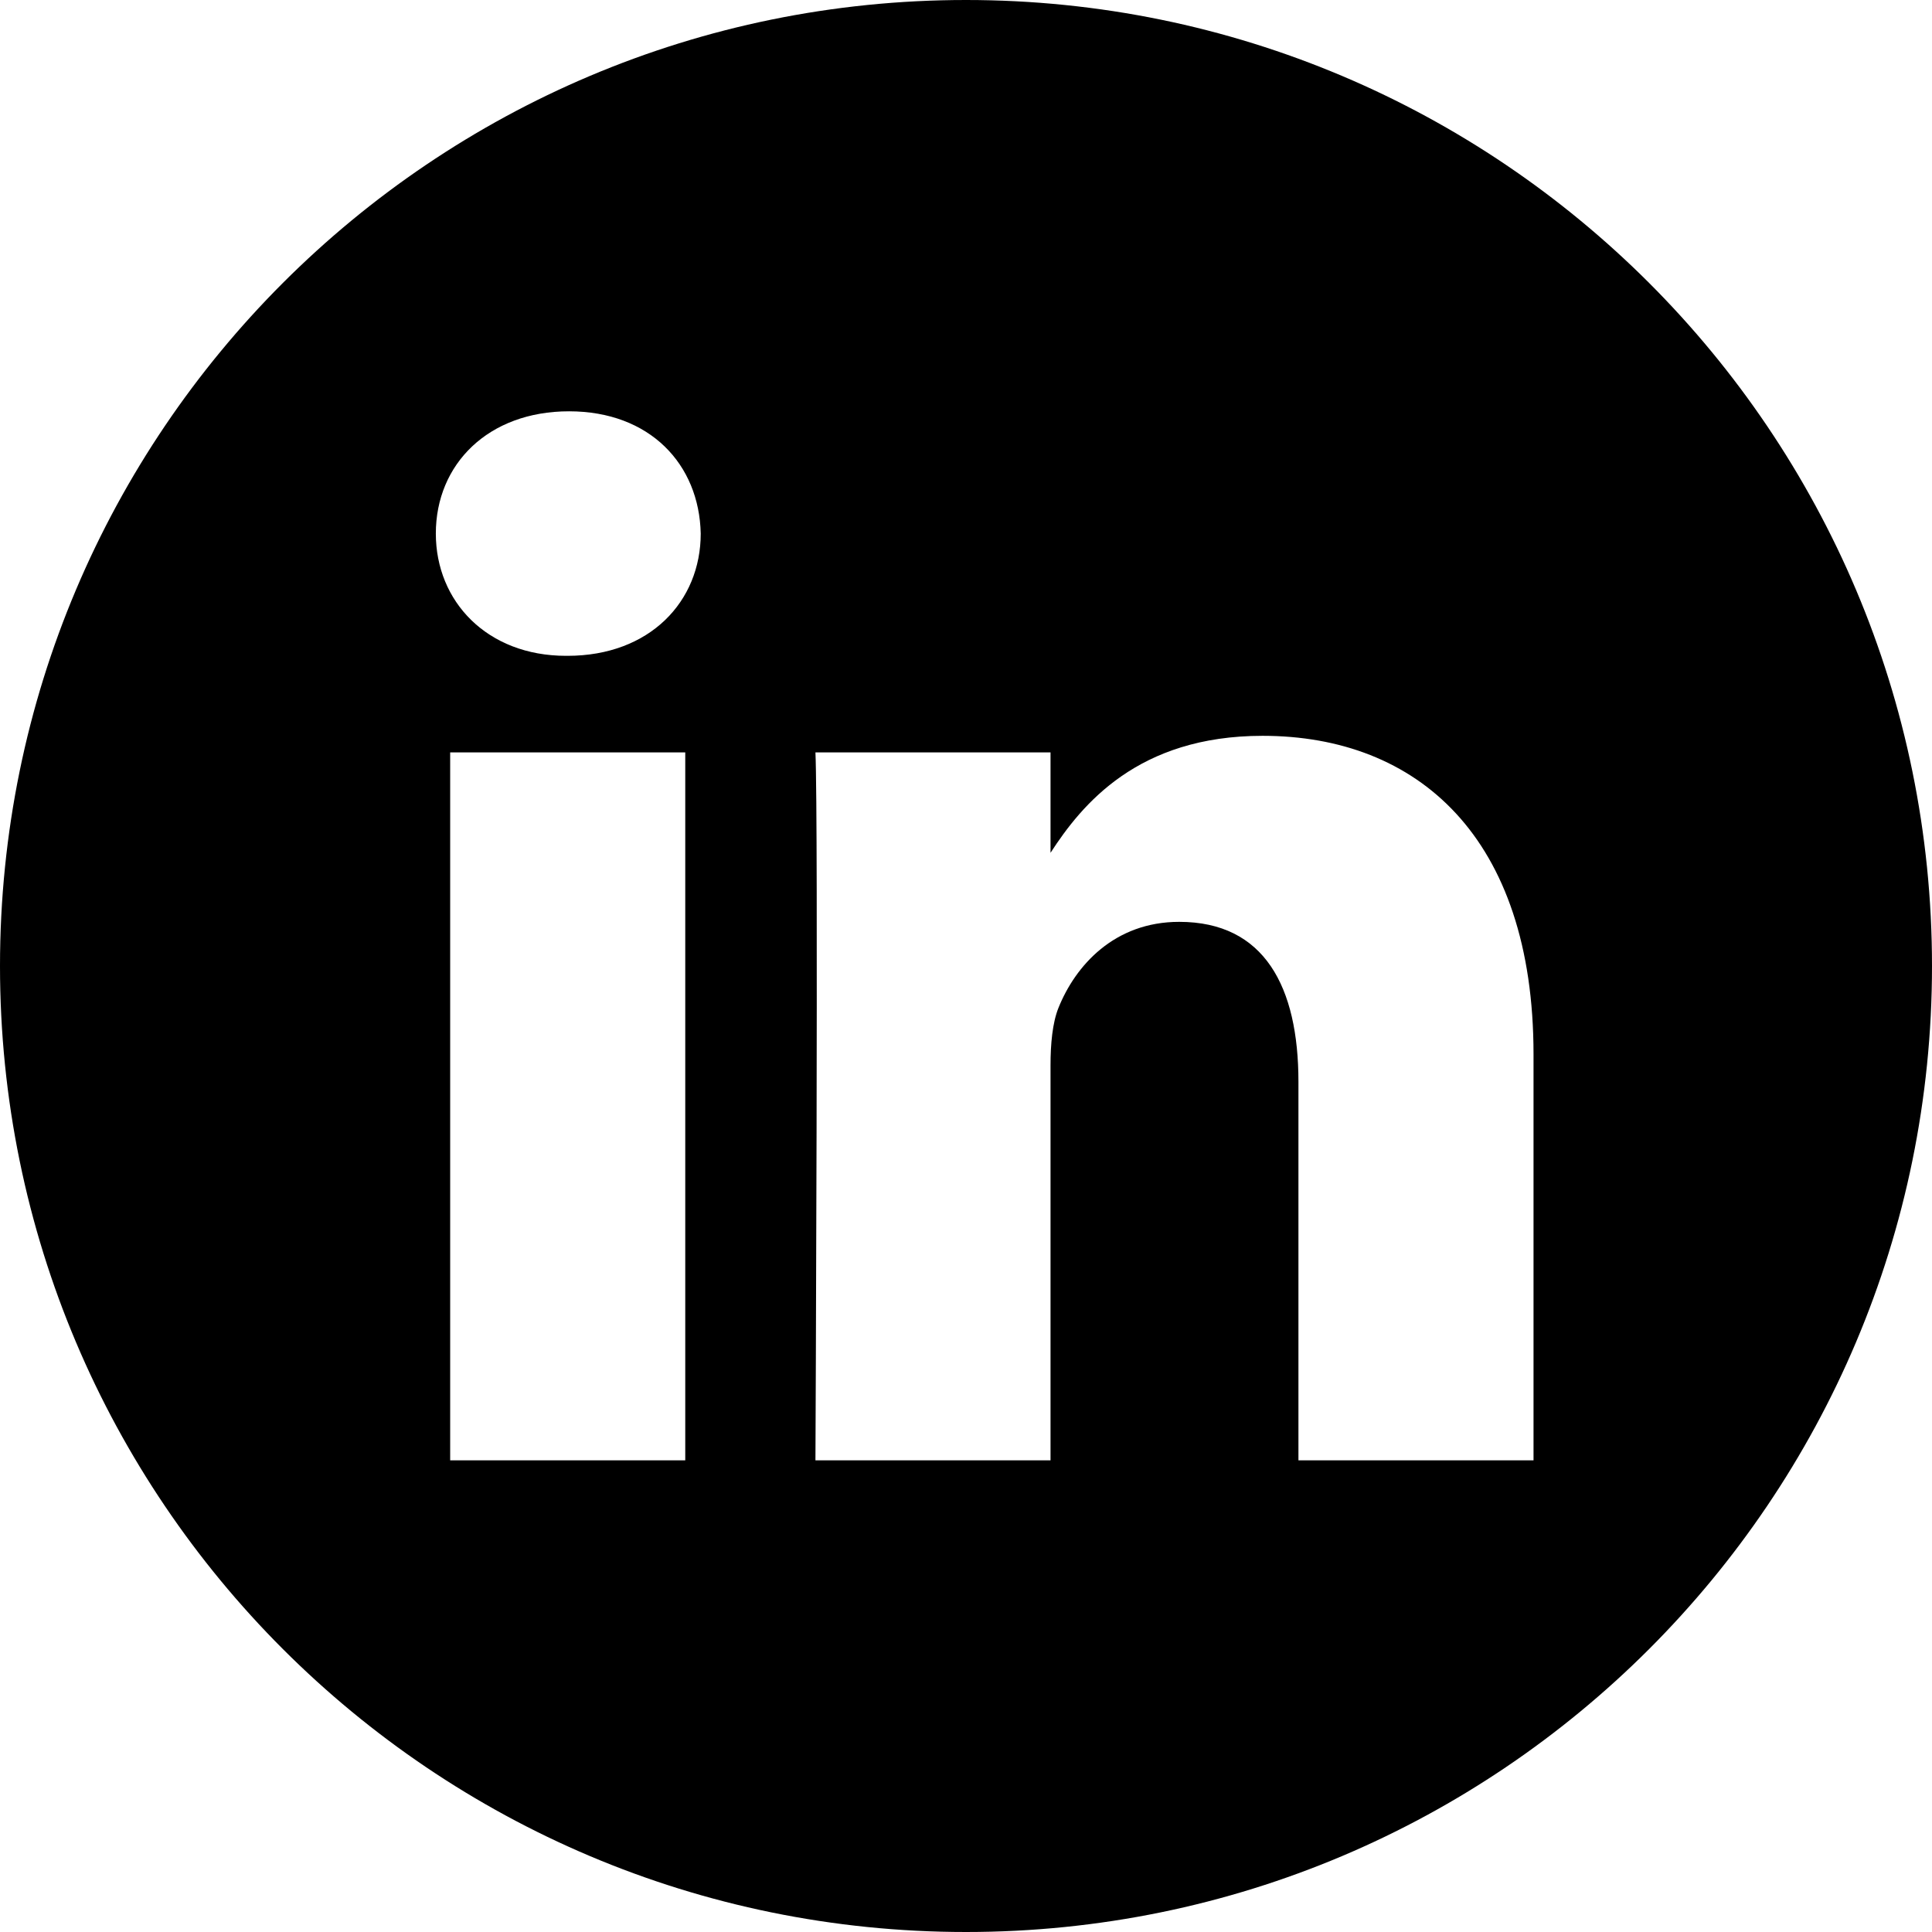
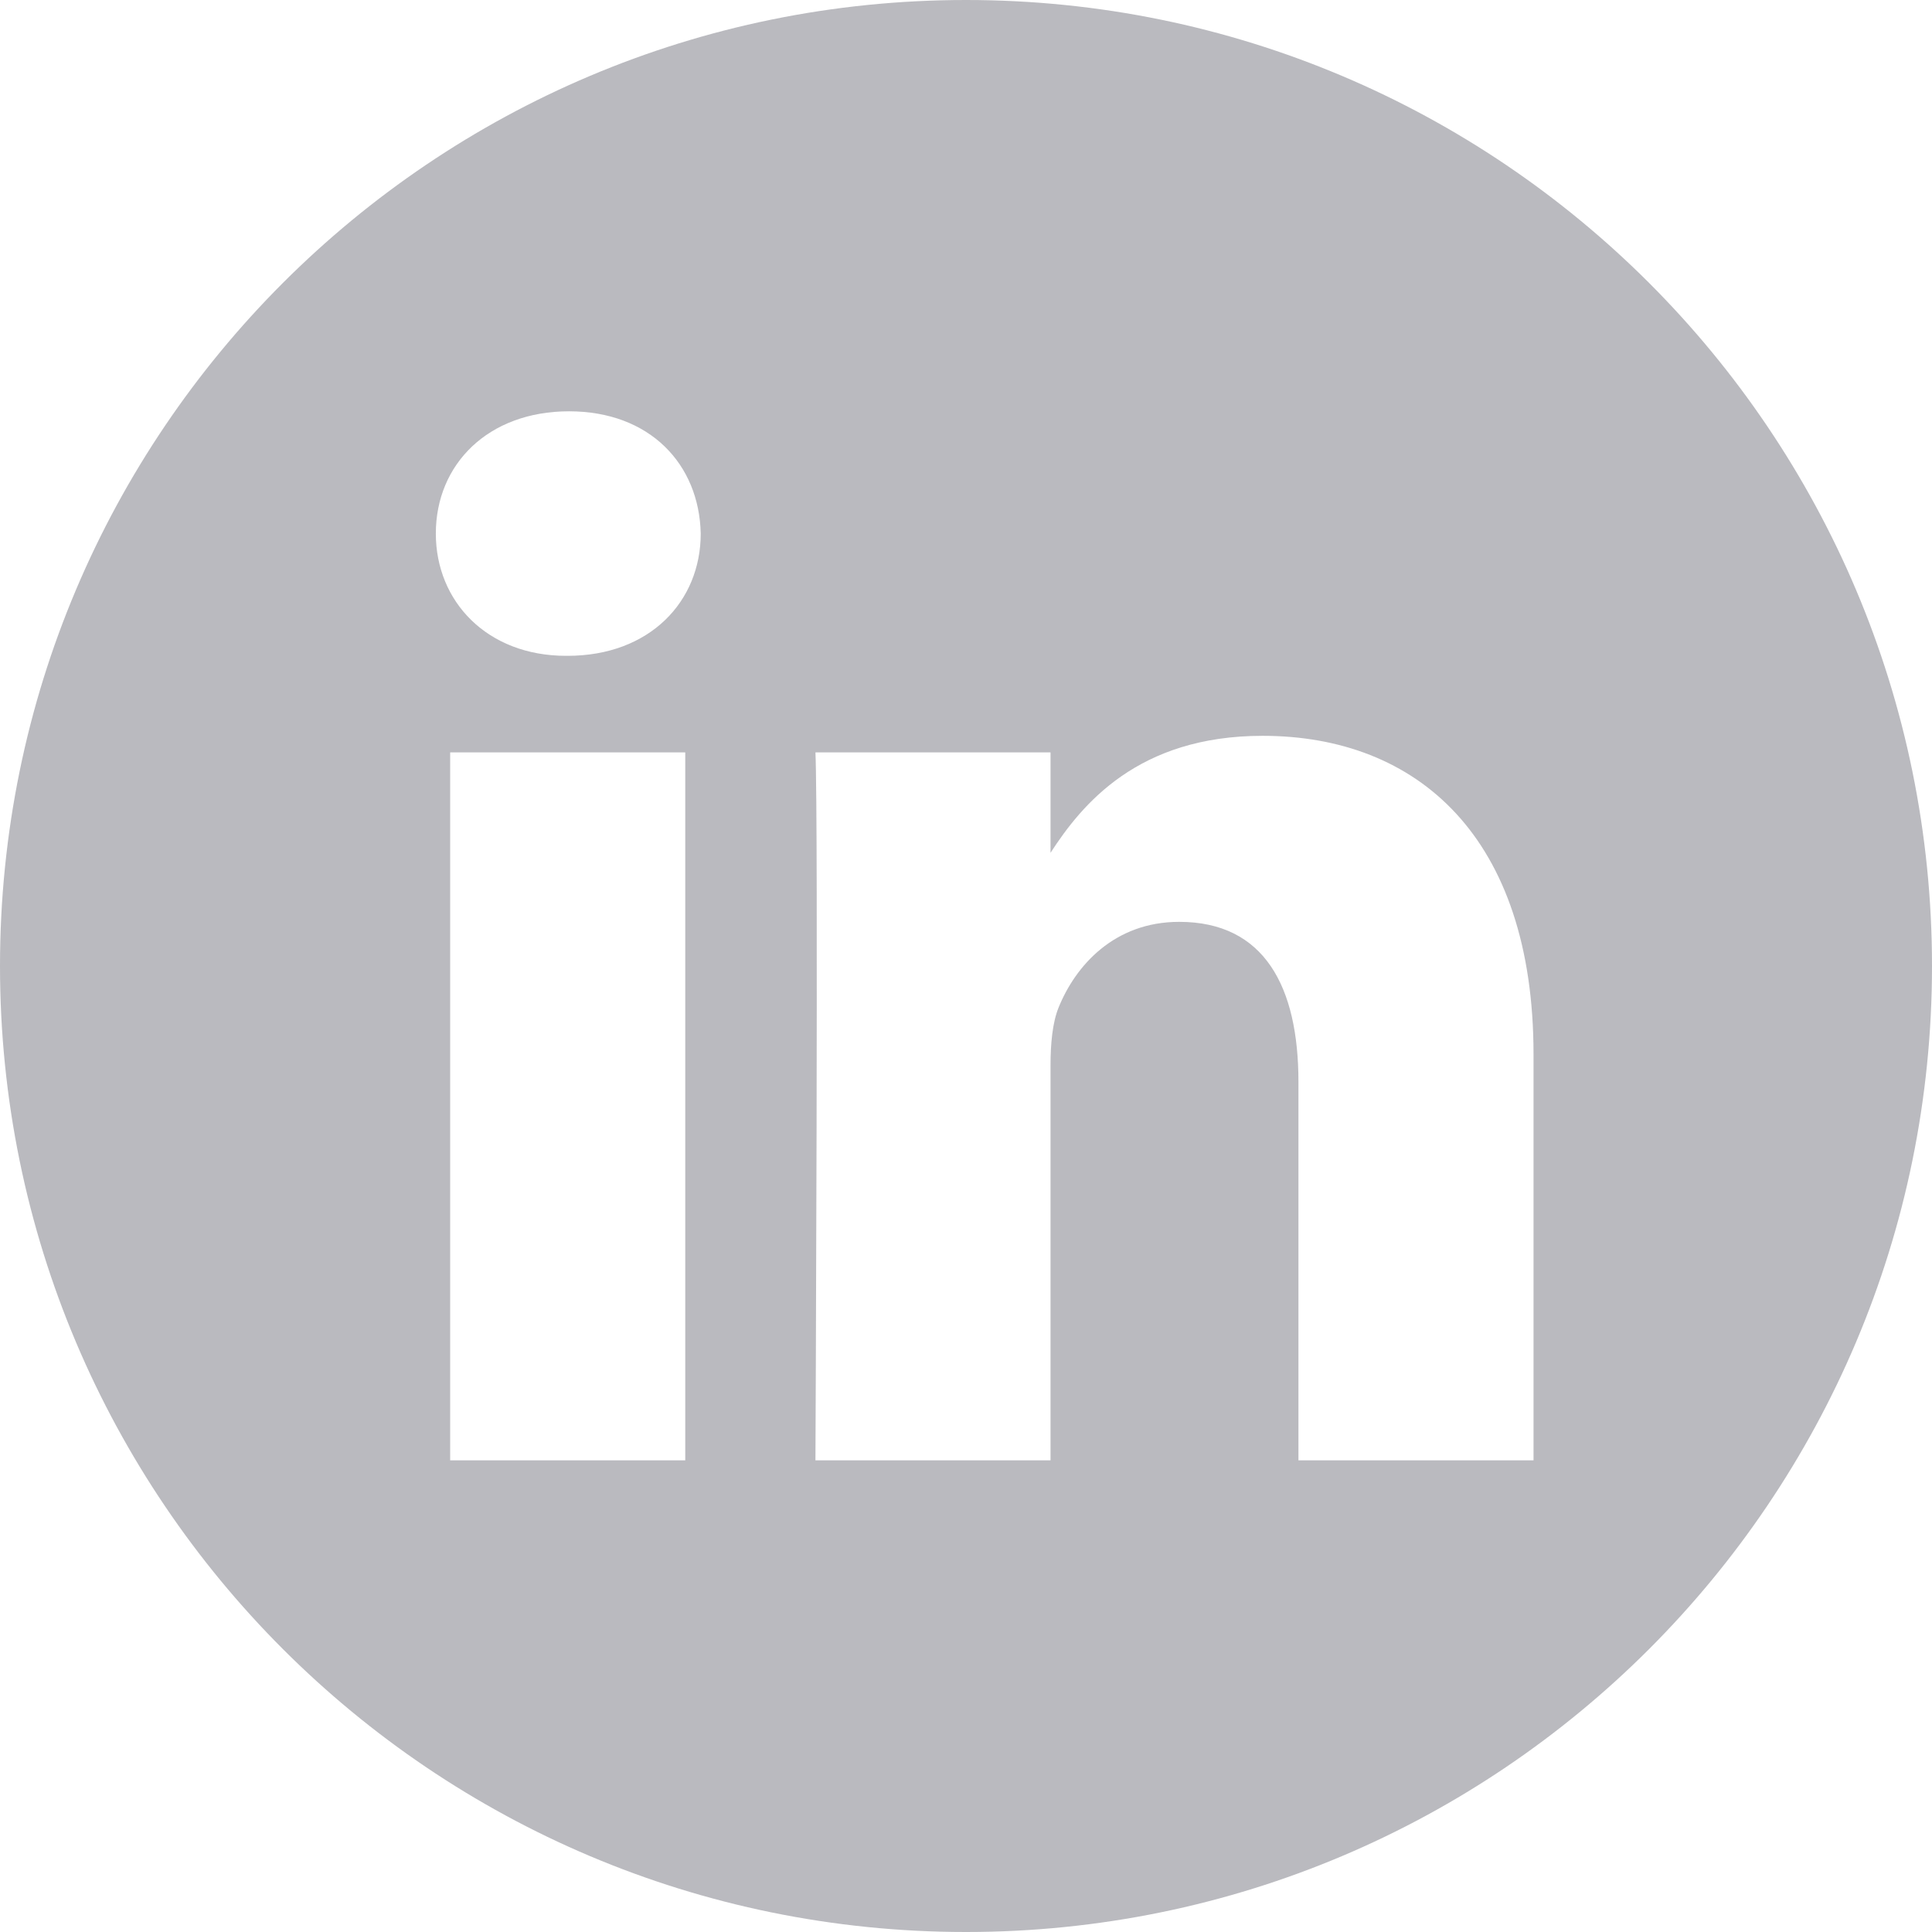
<svg xmlns="http://www.w3.org/2000/svg" version="1.1" id="Layer_1" x="0px" y="0px" viewBox="0 0 512 512" style="enable-background:new 0 0 512 512;" xml:space="preserve">
-   <path d="M256,0C114.6,0,0,114.6,0,256s114.6,256,256,256s256-114.6,256-256S397.4,0,256,0z M181.6,387h-62.3V199.4h62.3V387z   M150.4,173.8H150c-20.9,0-34.5-14.4-34.5-32.4c0-18.4,13.9-32.4,35.3-32.4s34.5,14,34.9,32.4C185.7,159.4,172.2,173.8,150.4,173.8z   M406.4,387h-62.3V286.7c0-25.2-9-42.4-31.6-42.4c-17.2,0-27.5,11.6-32,22.8c-1.6,4-2.1,9.6-2.1,15.2V387h-62.3c0,0,0.8-170,0-187.6  h62.3V226c8.3-12.8,23.1-31,56.2-31c41,0,71.8,26.8,71.8,84.4V387z" />
+   <style type="text/css">
+ 	.st0{fill:#BABABF;}
+ </style>
+   <path class="st0" d="M256,0C114.6,0,0,114.6,0,256s114.6,256,256,256s256-114.6,256-256S397.4,0,256,0z M181.6,387h-62.3V199.4h62.3  V387z M150.4,173.8H150c-20.9,0-34.5-14.4-34.5-32.4c0-18.4,13.9-32.4,35.3-32.4s34.5,14,34.9,32.4  C185.7,159.4,172.2,173.8,150.4,173.8z M406.4,387h-62.3V286.7c0-25.2-9-42.4-31.6-42.4c-17.2,0-27.5,11.6-32,22.8  c-1.6,4-2.1,9.6-2.1,15.2V387h-62.3c0,0,0.8-170,0-187.6h62.3V226c8.3-12.8,23.1-31,56.2-31c41,0,71.8,26.8,71.8,84.4L406.4,387  L406.4,387z" />
</svg>
